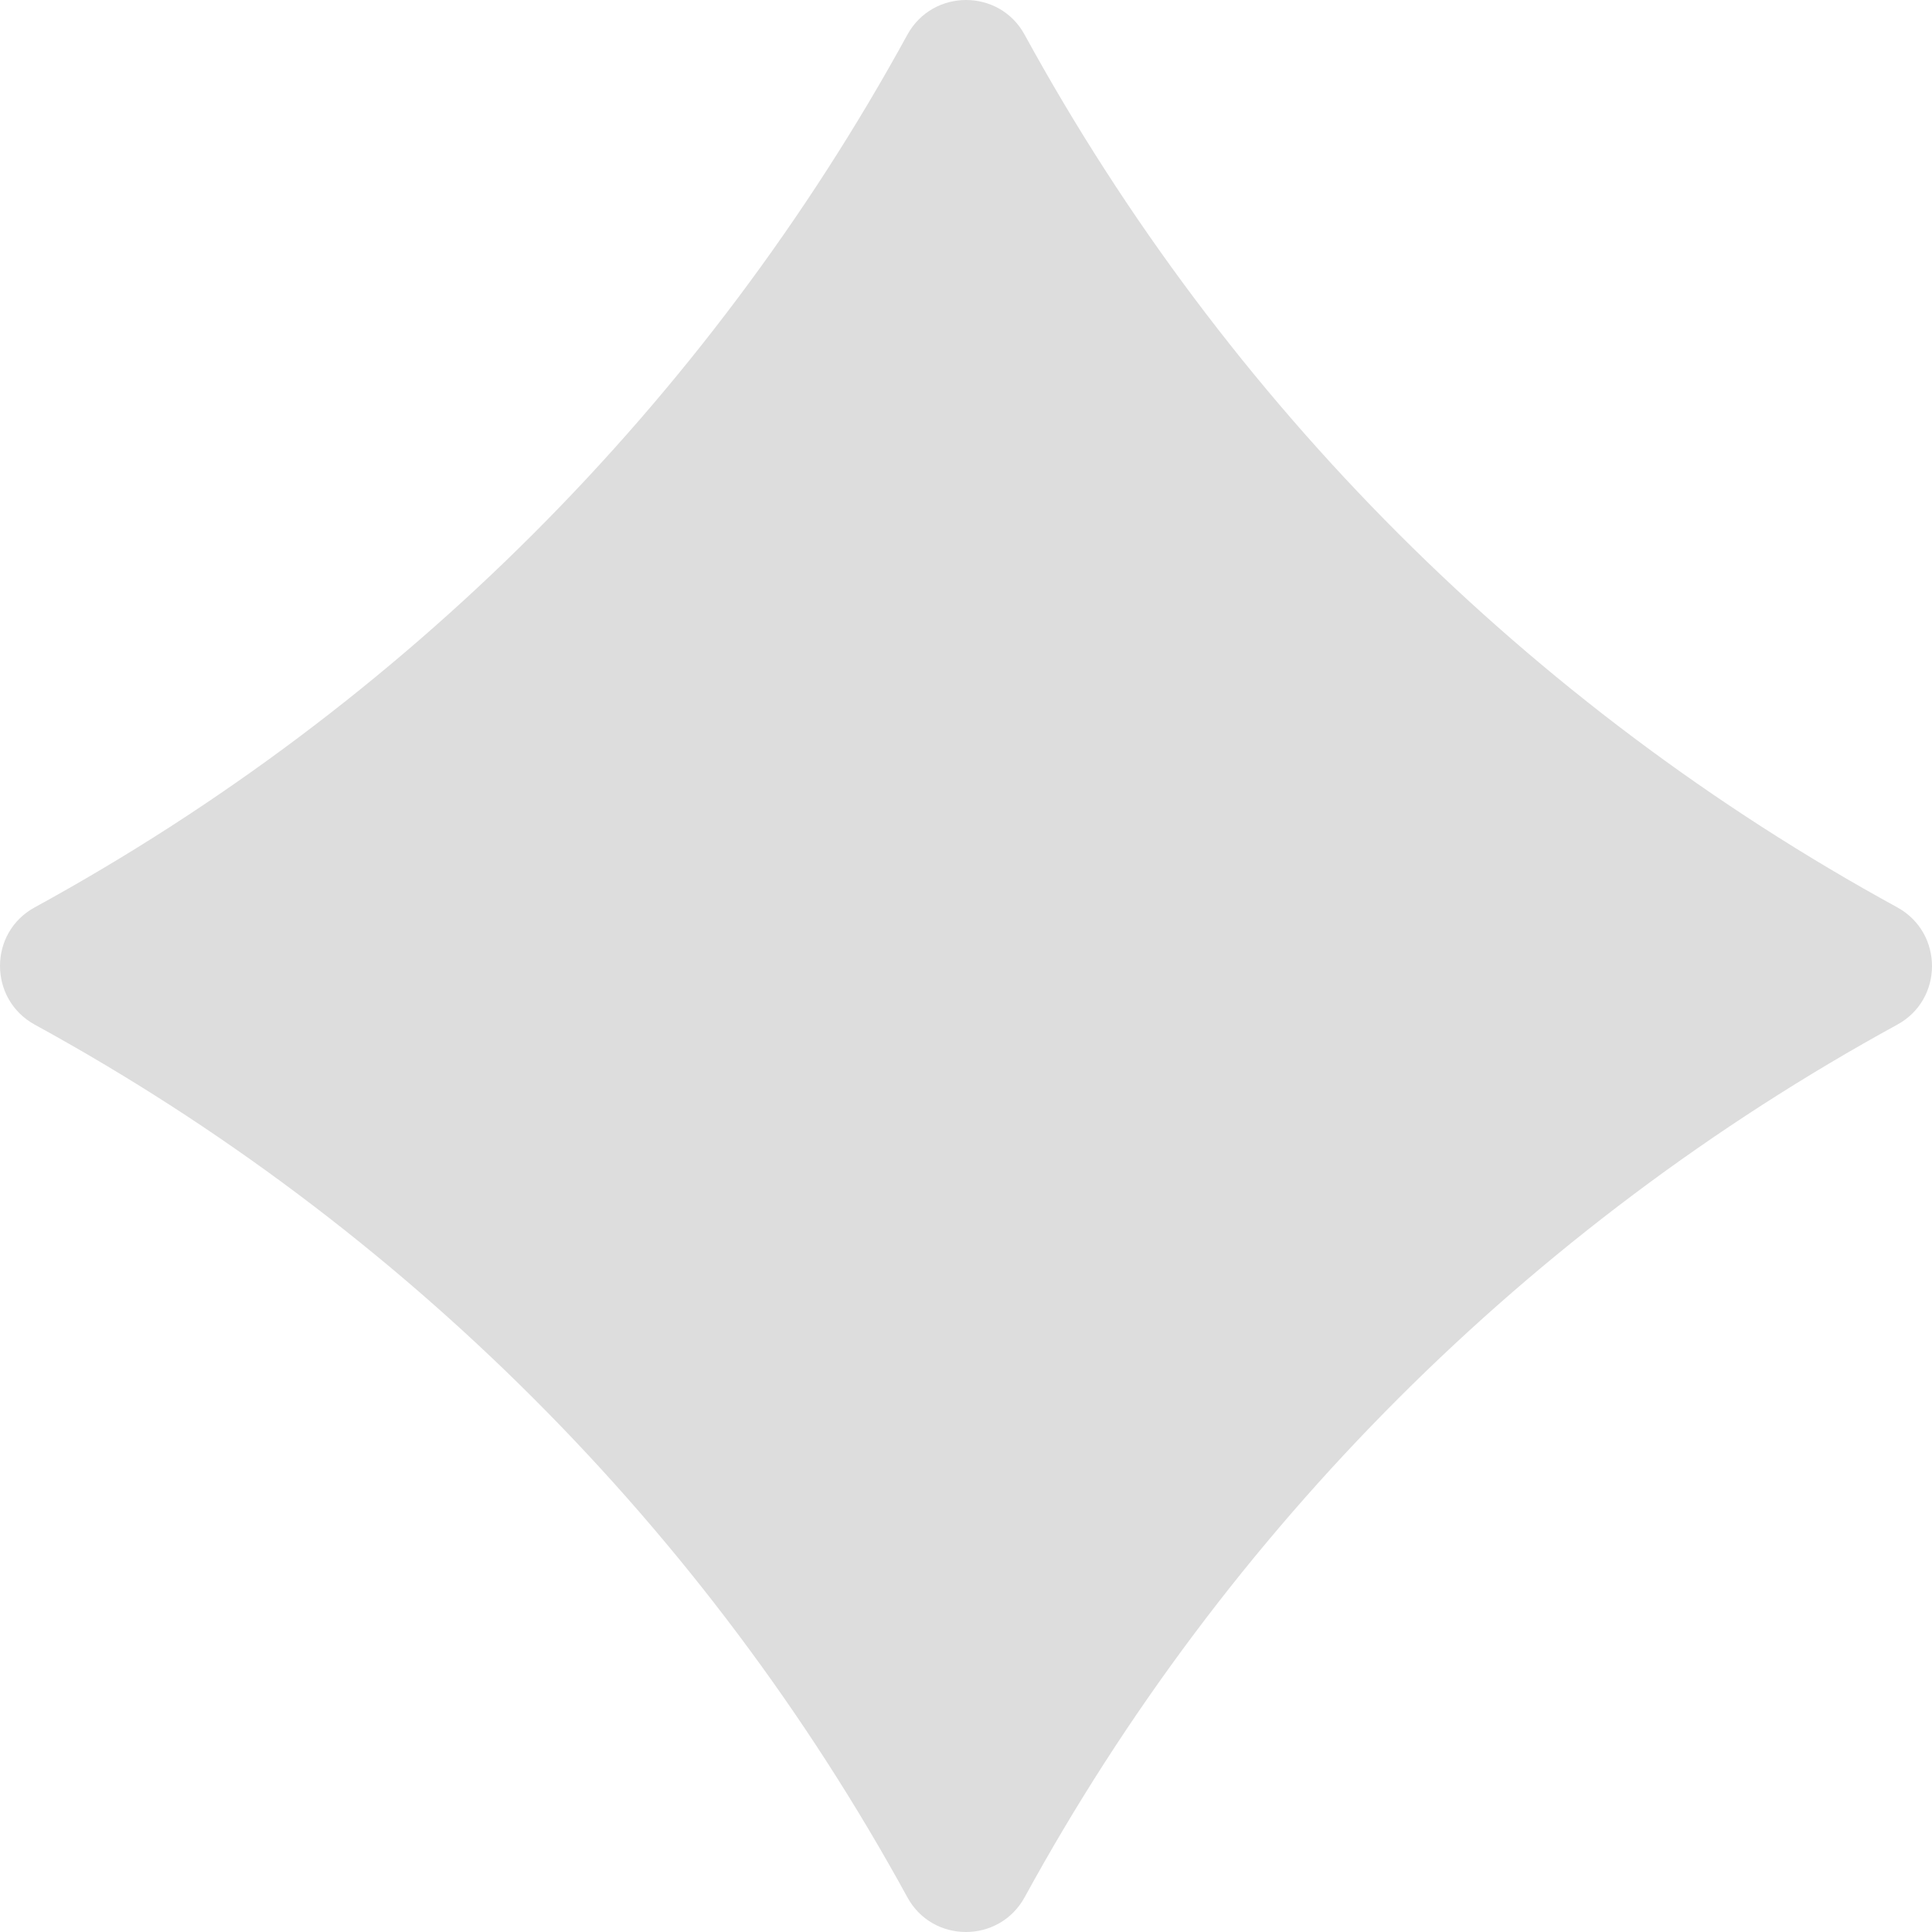
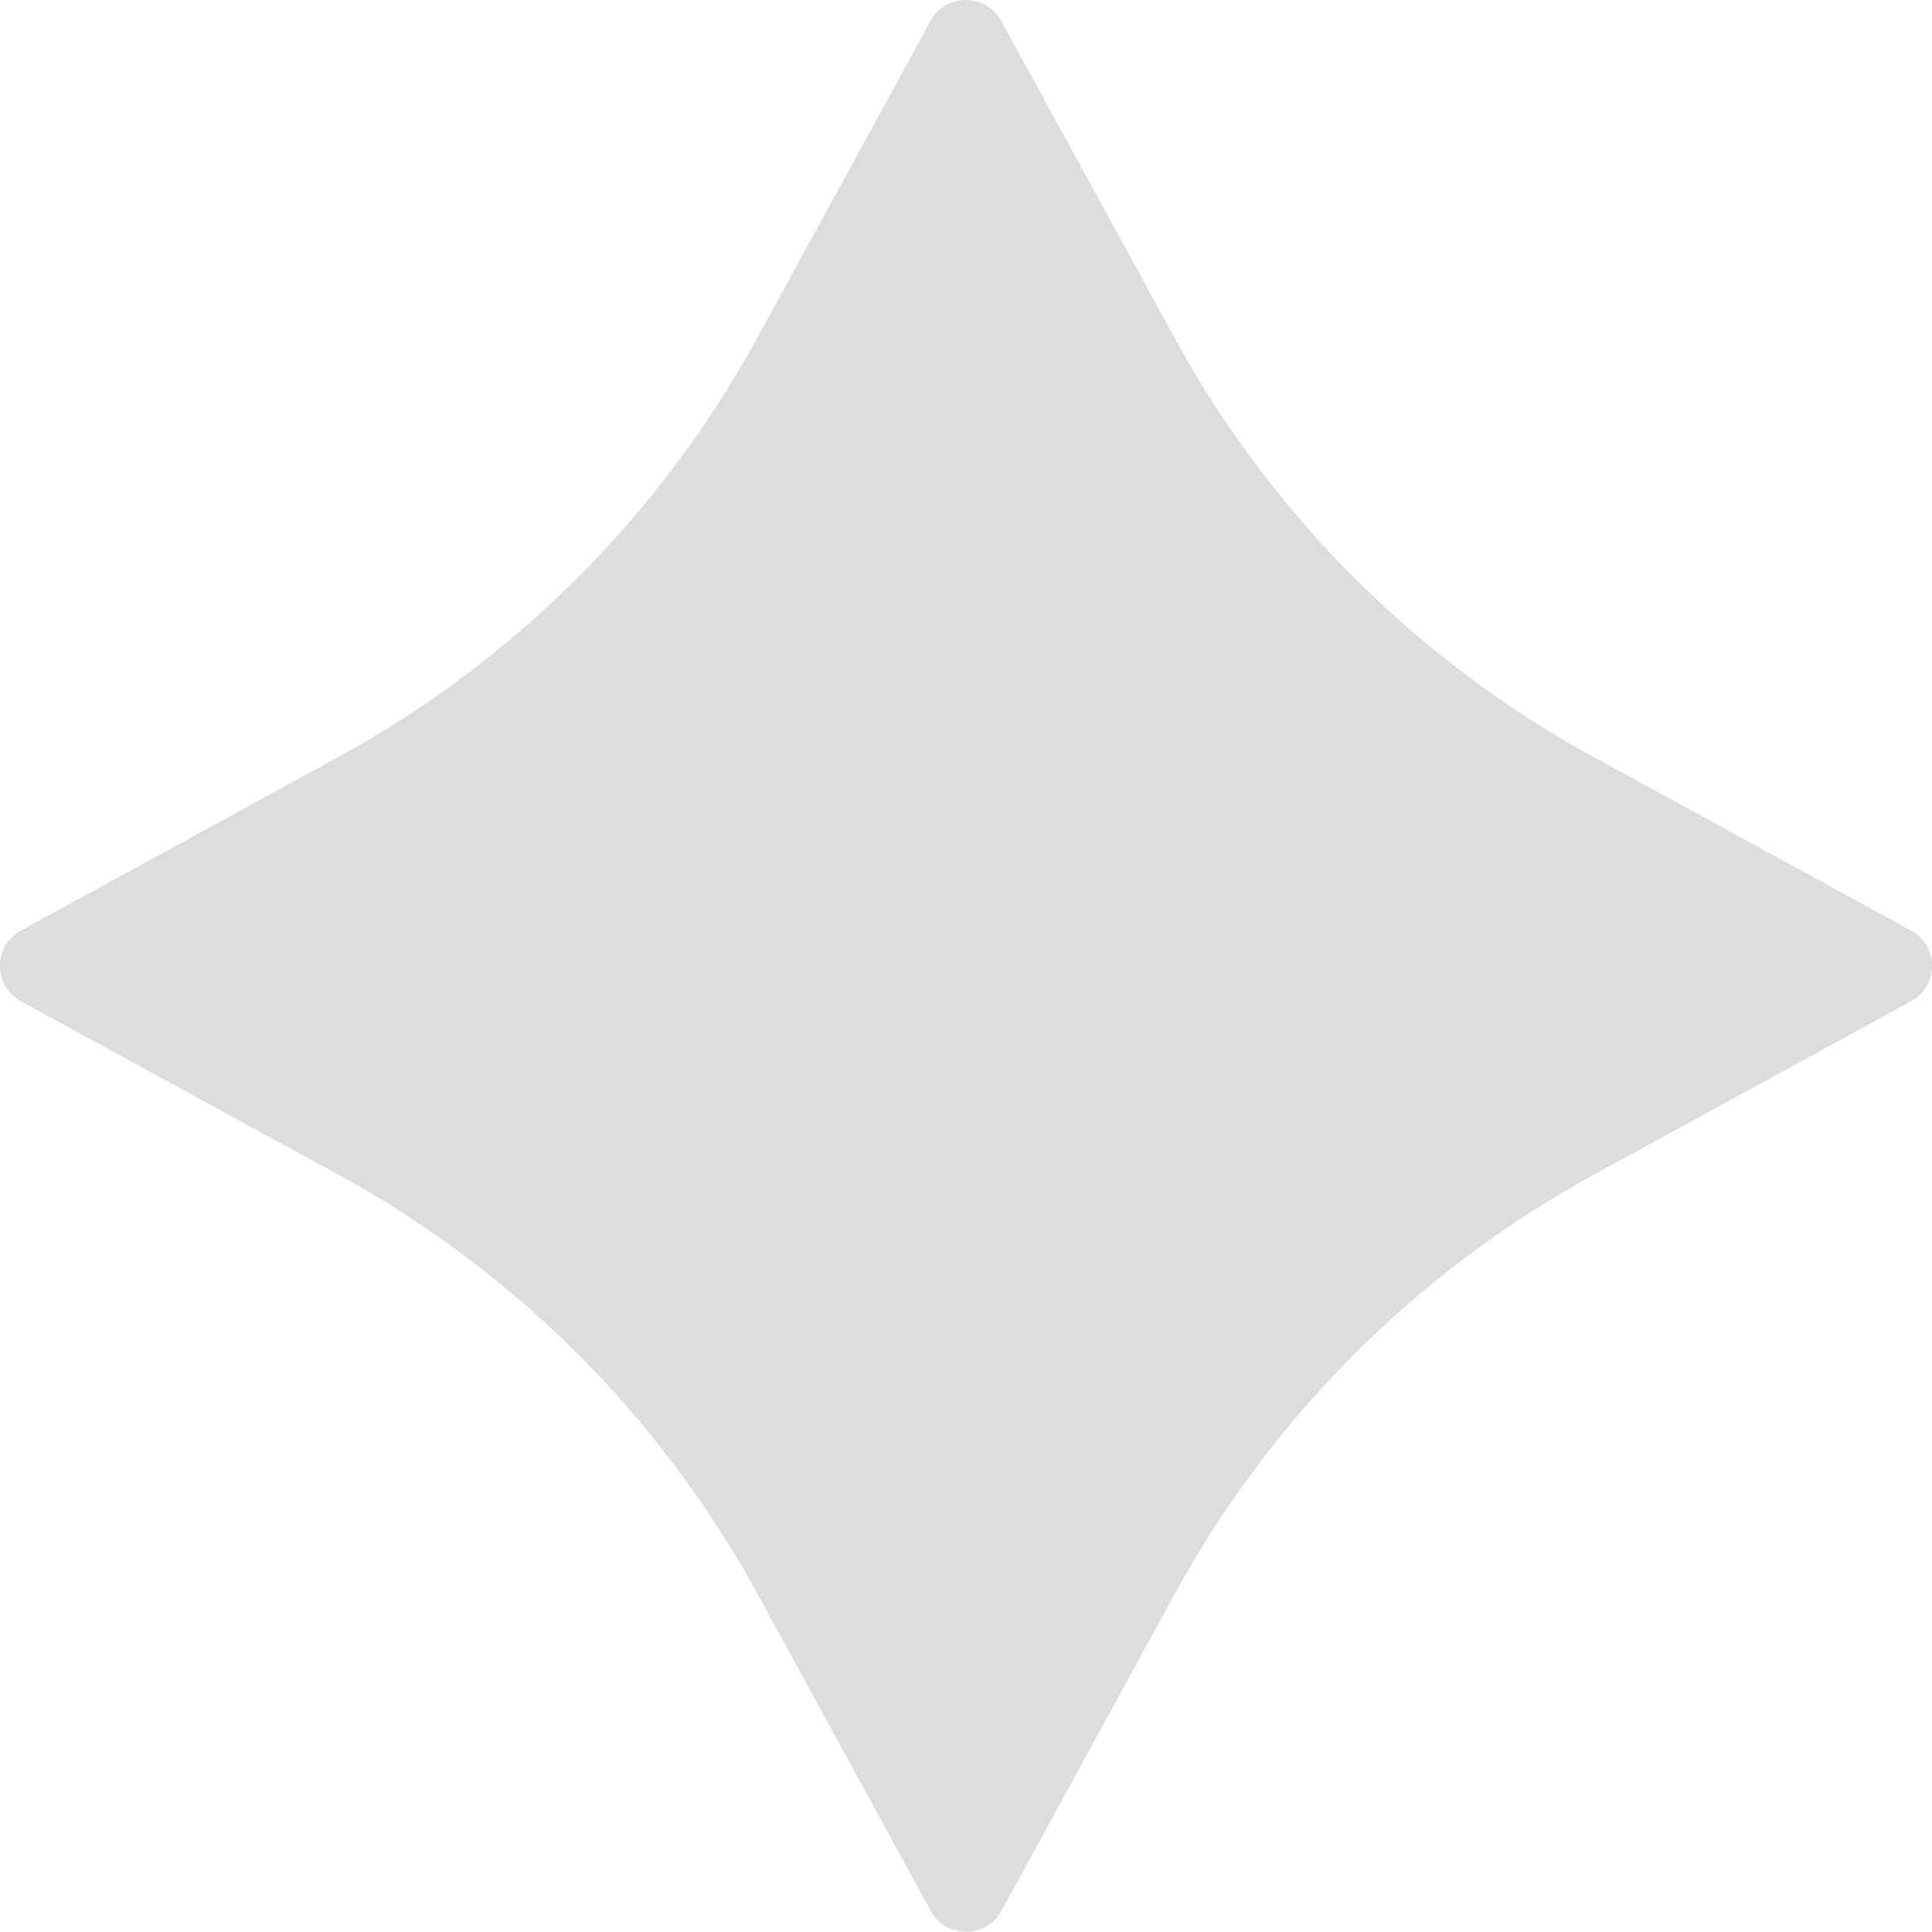
- <svg xmlns="http://www.w3.org/2000/svg" id="Layer_2" viewBox="0 0 86.58 86.58">
+ <svg xmlns="http://www.w3.org/2000/svg" id="Layer_2" viewBox="0 0 95.84 95.84">
  <defs>
    <style>.cls-1{fill:#ddd;}</style>
  </defs>
  <g id="Layer_1-2">
-     <path class="cls-1" d="M85.02,40.66h0c2.08,1.14,2.08,4.13,0,5.26h0c-16.5,9.03-30.07,22.59-39.1,39.1h0c-1.14,2.08-4.13,2.08-5.26,0h0C31.63,68.52,18.06,54.95,1.56,45.92h0c-2.08-1.14-2.08-4.13,0-5.26h0C18.06,31.63,31.63,18.06,40.66,1.56h0c1.14-2.08,4.13-2.08,5.26,0h0c9.03,16.5,22.59,30.07,39.1,39.1Z" />
+     <path class="cls-1" d="M79.07,37.56l15.73,8.6c1.39.76,1.39,2.75,0,3.51l-15.73,8.6c-8.78,4.8-15.99,12.01-20.79,20.79l-8.6,15.73c-.76,1.39-2.75,1.39-3.51,0l-8.6-15.73c-4.8-8.78-12.01-15.99-20.79-20.79L1.04,49.67c-1.39-.76-1.39-2.75,0-3.51l15.73-8.6c8.78-4.8,15.99-12.01,20.79-20.79L46.16,1.04c.76-1.39,2.75-1.39,3.51,0l8.6,15.73c4.8,8.78,12.01,15.99,20.79,20.79Z" />
  </g>
</svg>
